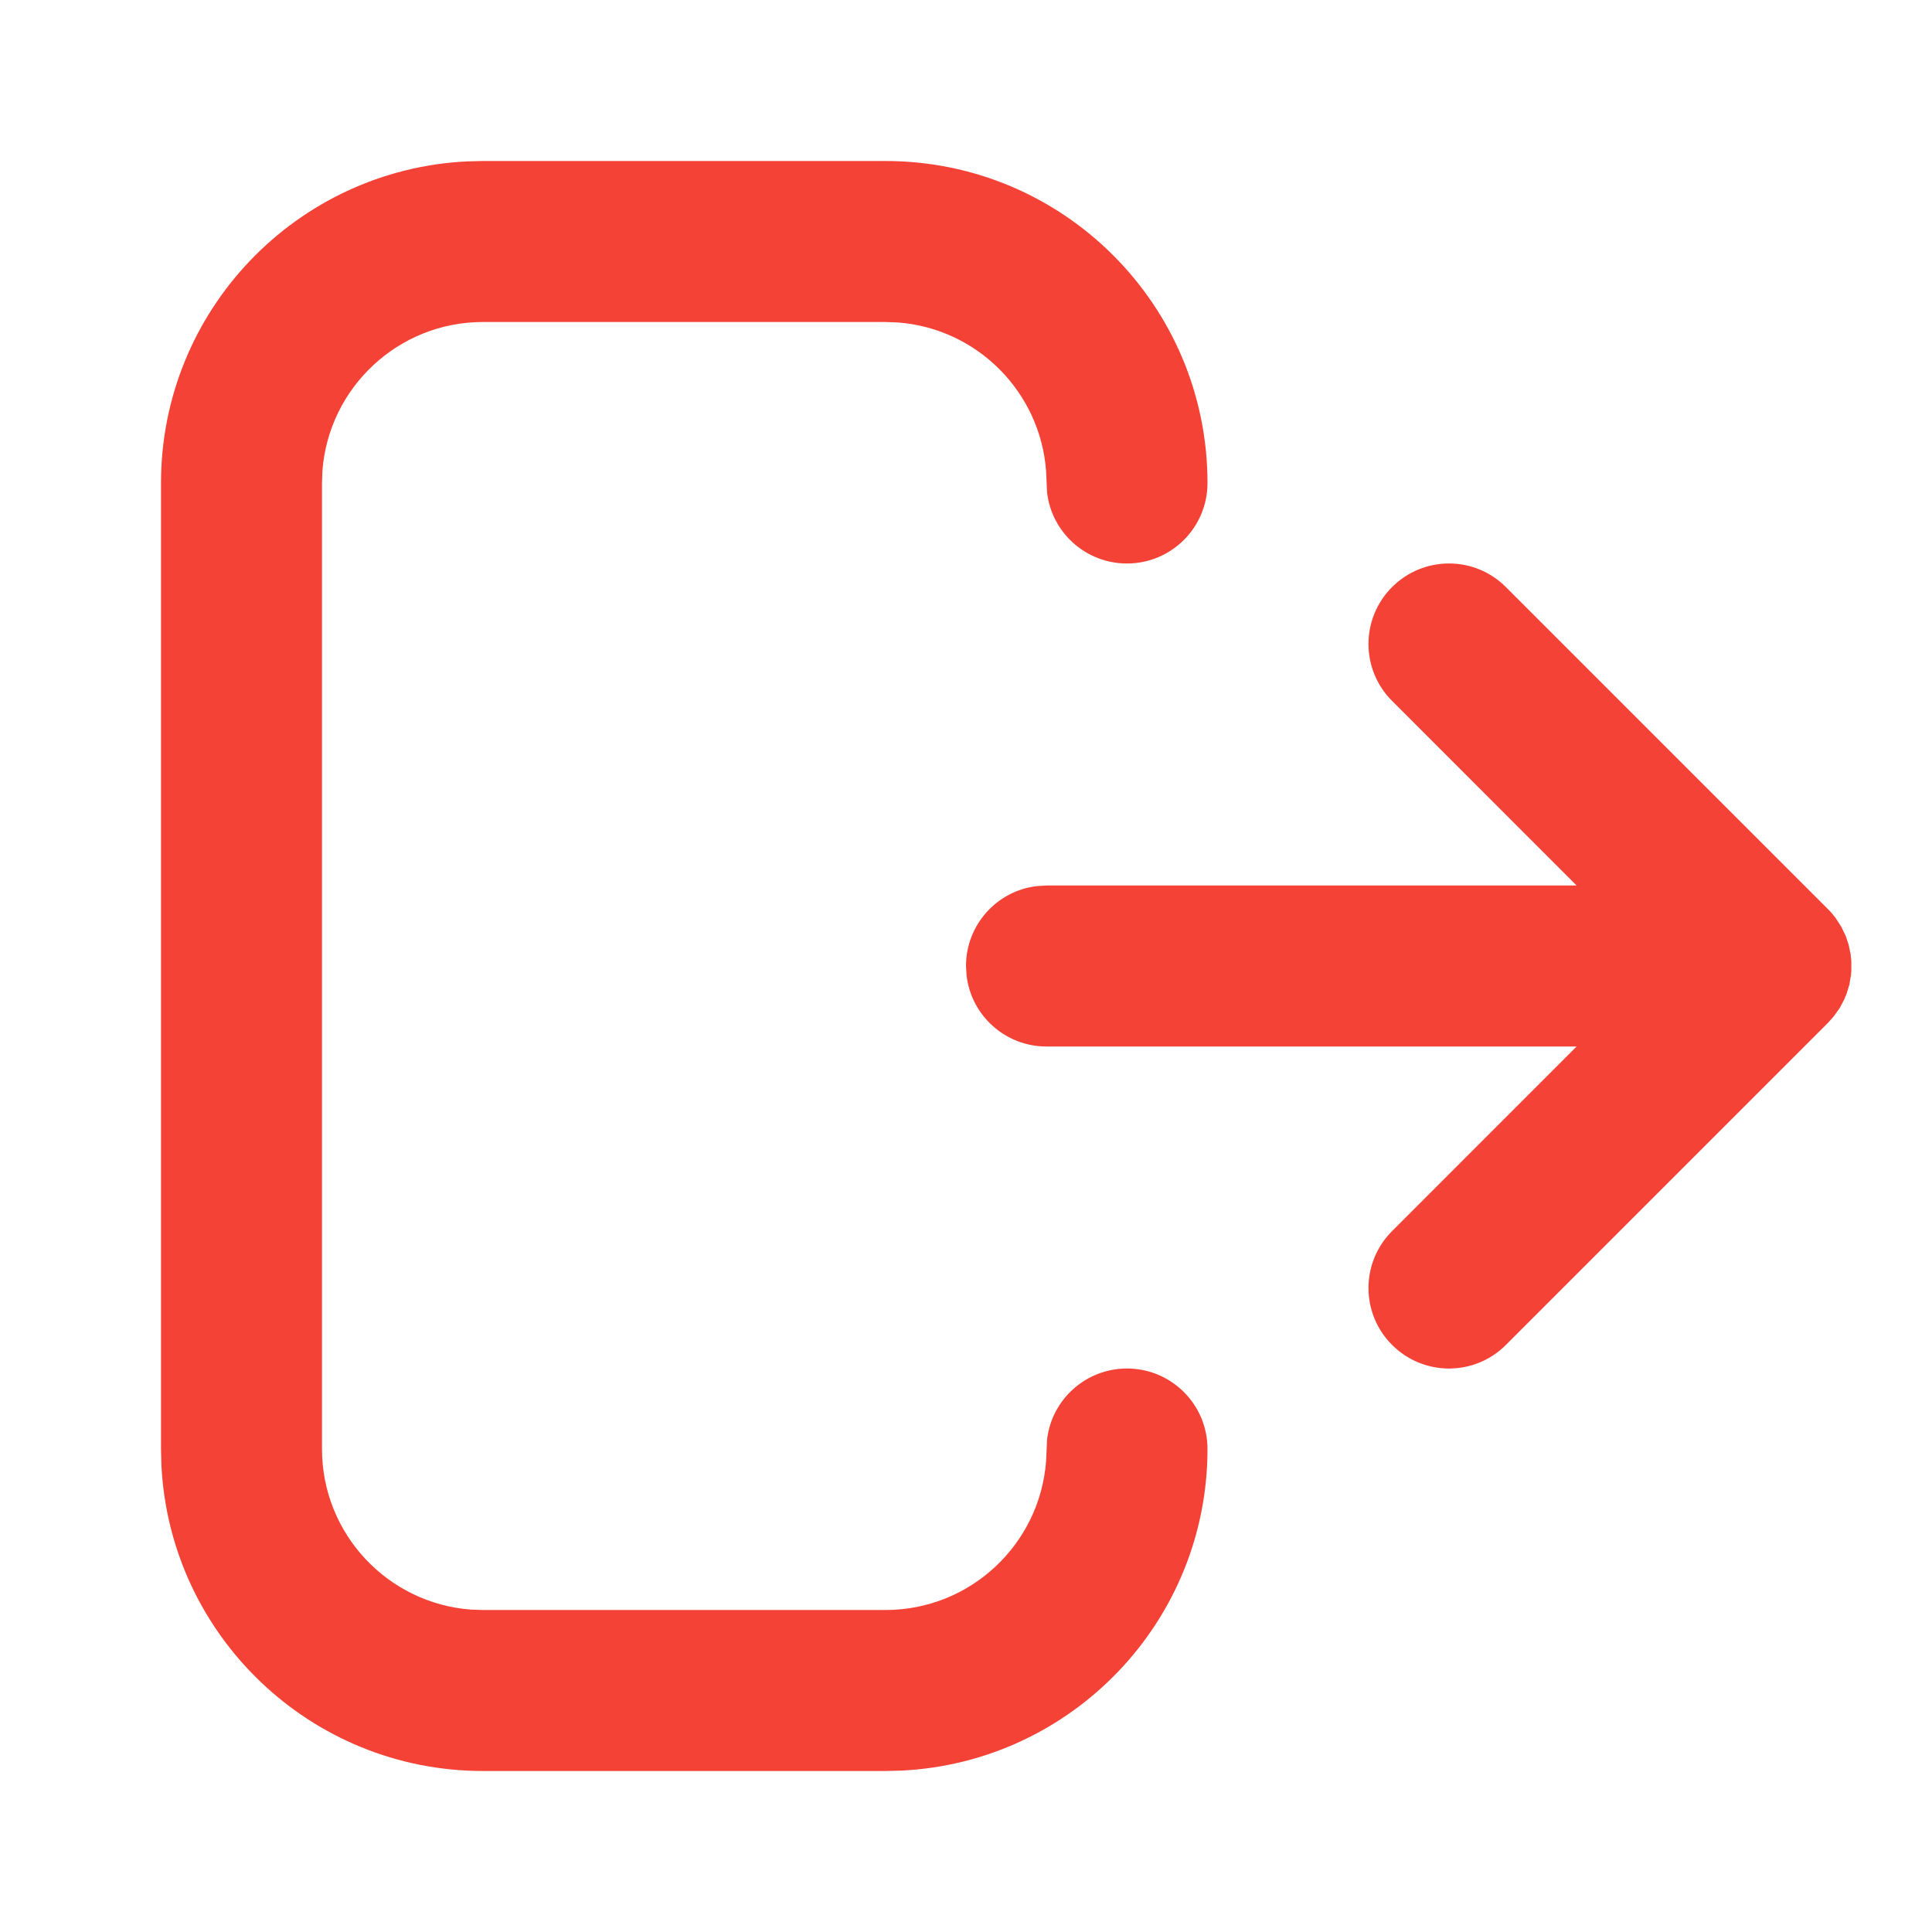
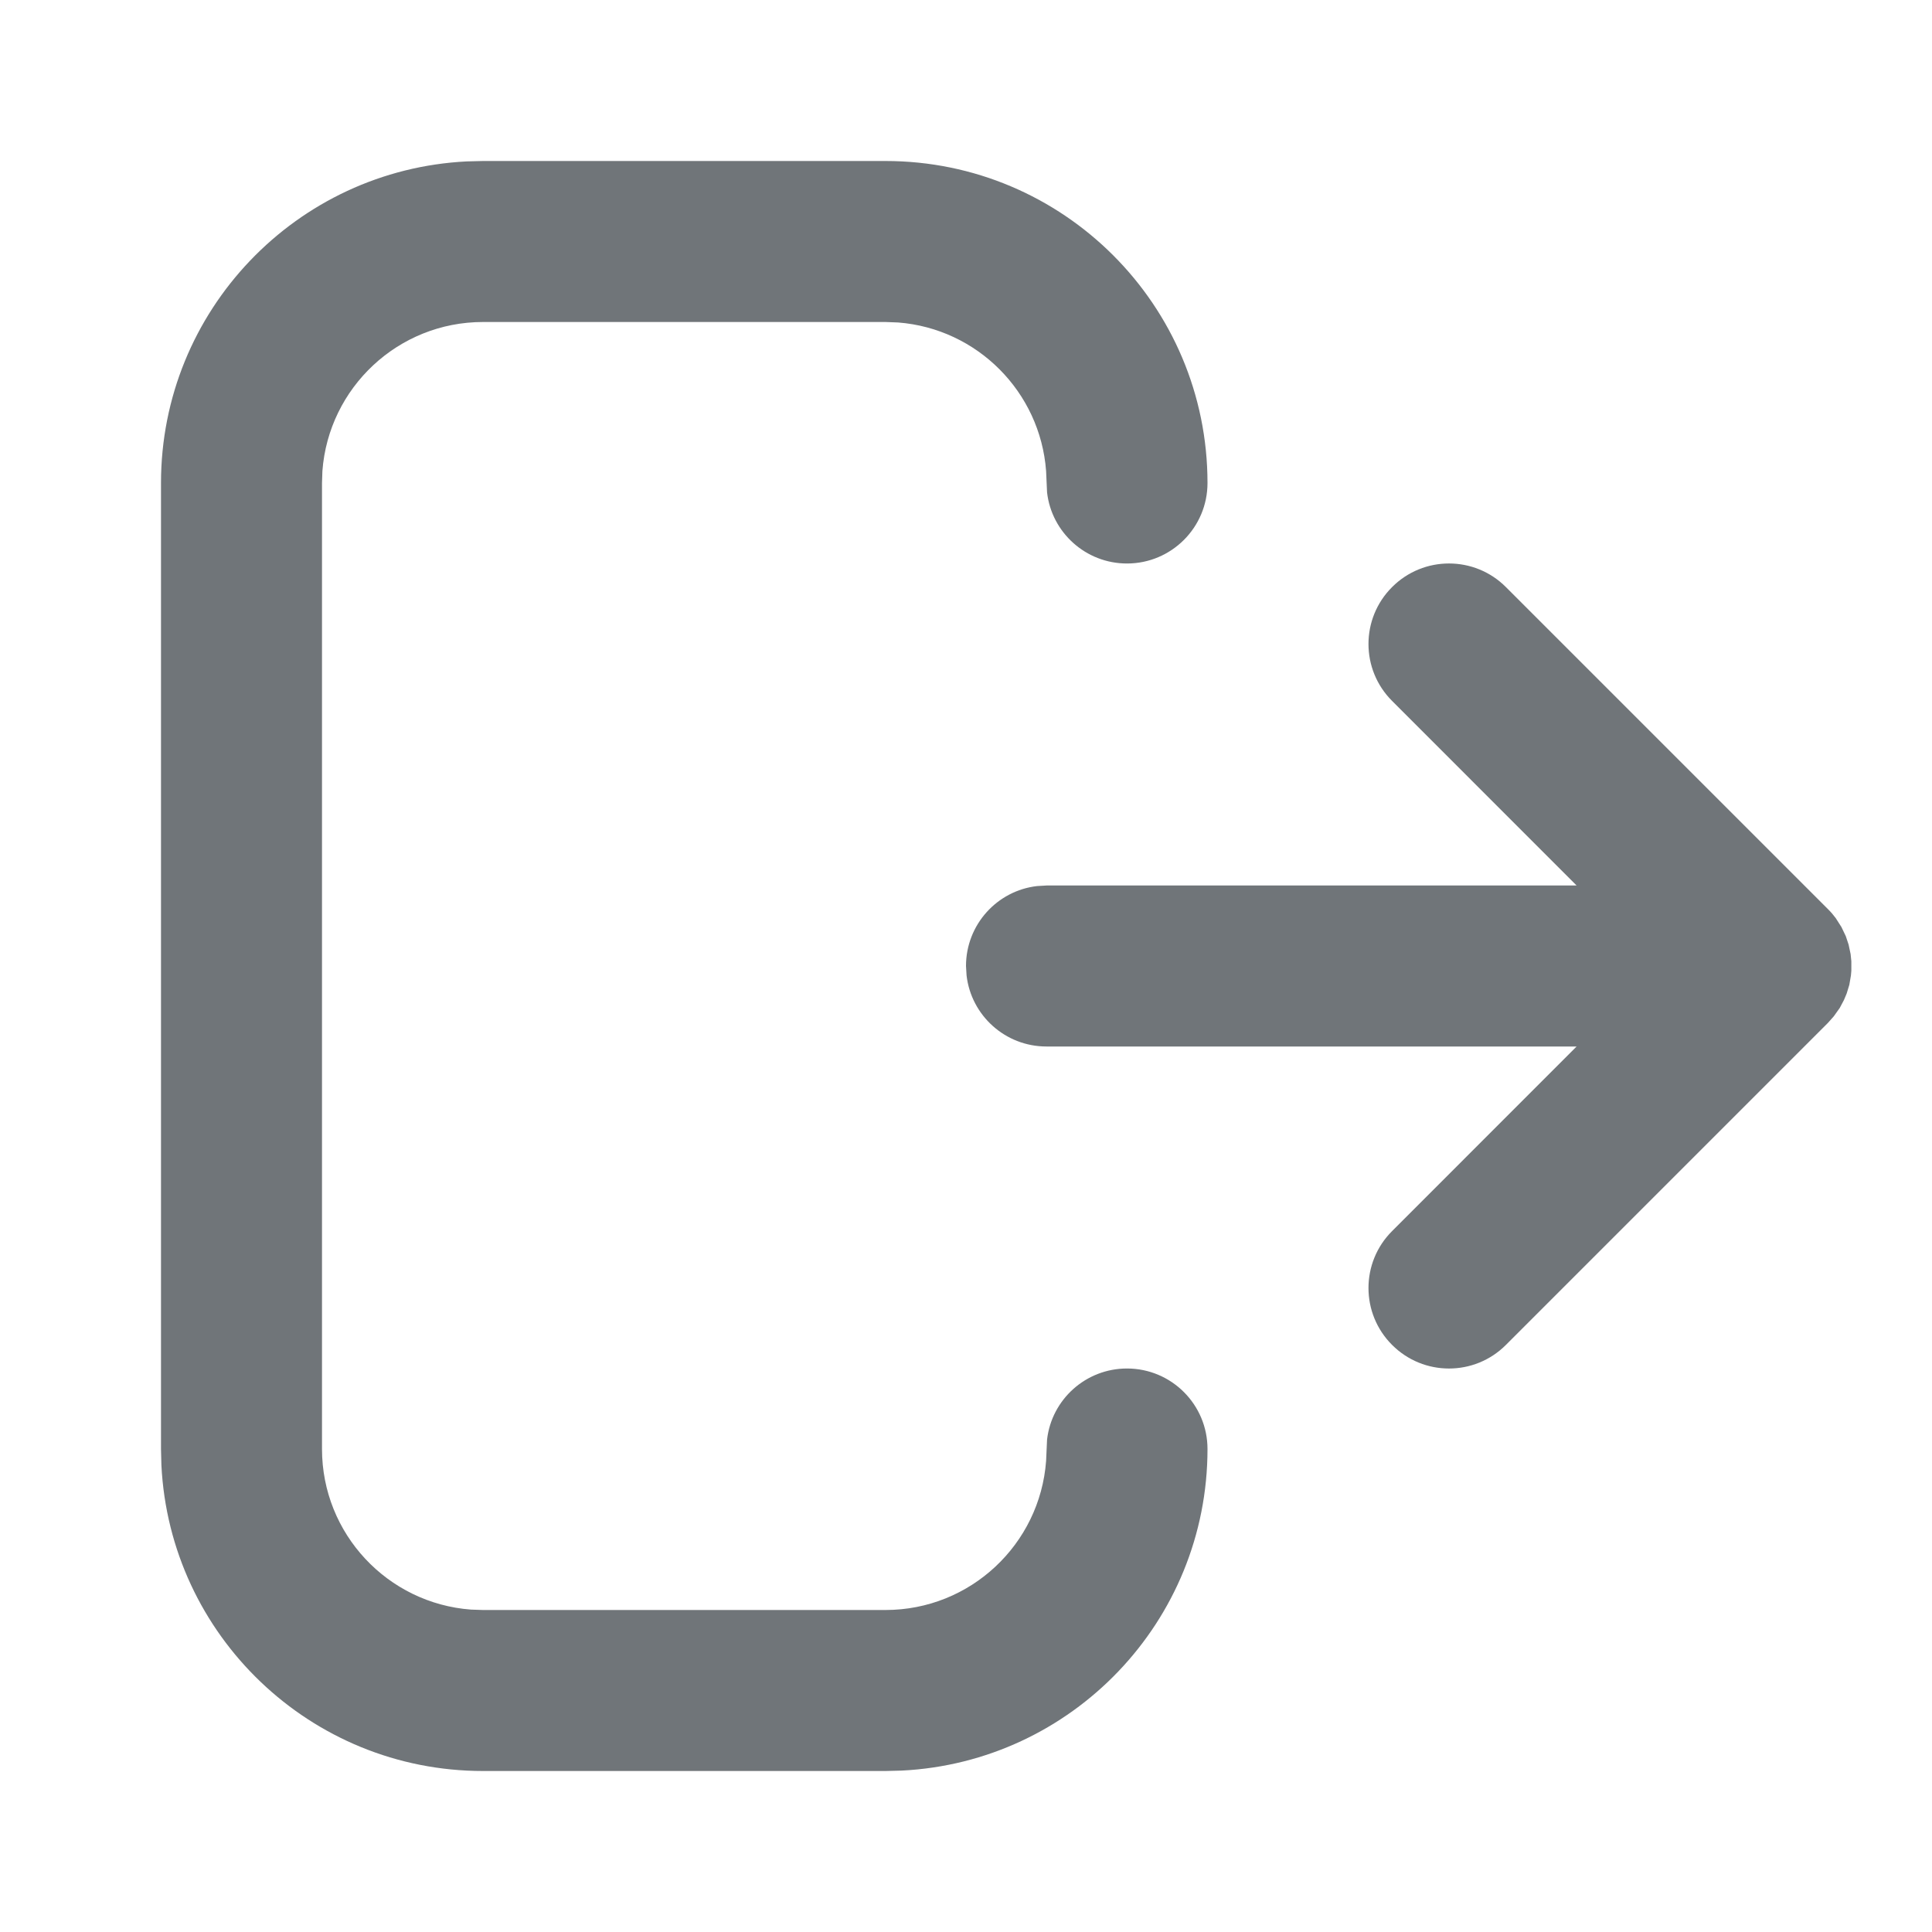
- <svg xmlns="http://www.w3.org/2000/svg" fill="#F44336" width="24" height="24">
+ <svg xmlns="http://www.w3.org/2000/svg" fill="#707579" width="24" height="24">
  <path d="M6,2 L11,2 C13.209,2 15,3.791 15,6 C15,6.552 14.552,7 14,7 C13.487,7 13.064,6.614 13.007,6.117 L12.995,5.851 C12.922,4.868 12.139,4.082 11.157,4.006 L11,4 L6,4 C4.946,4 4.082,4.816 4.005,5.851 L4,6 L4,18 C4,19.054 4.816,19.918 5.851,19.995 L6,20 L11,20 C12.054,20 12.918,19.184 12.995,18.149 L13.007,17.883 C13.064,17.386 13.487,17 14,17 C14.552,17 15,17.448 15,18 C15,20.142 13.316,21.891 11.2,21.995 L11,22 L6,22 C3.858,22 2.109,20.316 2.005,18.2 L2,18 L2,6 C2,3.858 3.684,2.109 5.8,2.005 L6,2 L11,2 L6,2 Z M18.707,7.293 L22.707,11.293 C22.743,11.328 22.775,11.366 22.804,11.405 L22.875,11.516 L22.875,11.516 L22.929,11.629 L22.929,11.629 L22.964,11.734 L22.964,11.734 L22.989,11.852 L22.989,11.852 L22.998,11.941 L22.998,11.941 L22.998,12.059 L22.998,12.059 L22.993,12.117 L22.993,12.117 L22.973,12.234 L22.973,12.234 L22.94,12.342 L22.94,12.342 L22.906,12.423 L22.906,12.423 L22.854,12.521 L22.854,12.521 L22.78,12.625 L22.78,12.625 L22.707,12.707 L18.707,16.707 C18.317,17.098 17.683,17.098 17.293,16.707 C16.902,16.317 16.902,15.683 17.293,15.293 L19.585,13 L13,13 C12.487,13 12.064,12.614 12.007,12.117 L12,12 C12,11.487 12.386,11.064 12.883,11.007 L13,11 L19.585,11 L17.293,8.707 C16.902,8.317 16.902,7.683 17.293,7.293 C17.683,6.902 18.317,6.902 18.707,7.293 Z" />
</svg>
